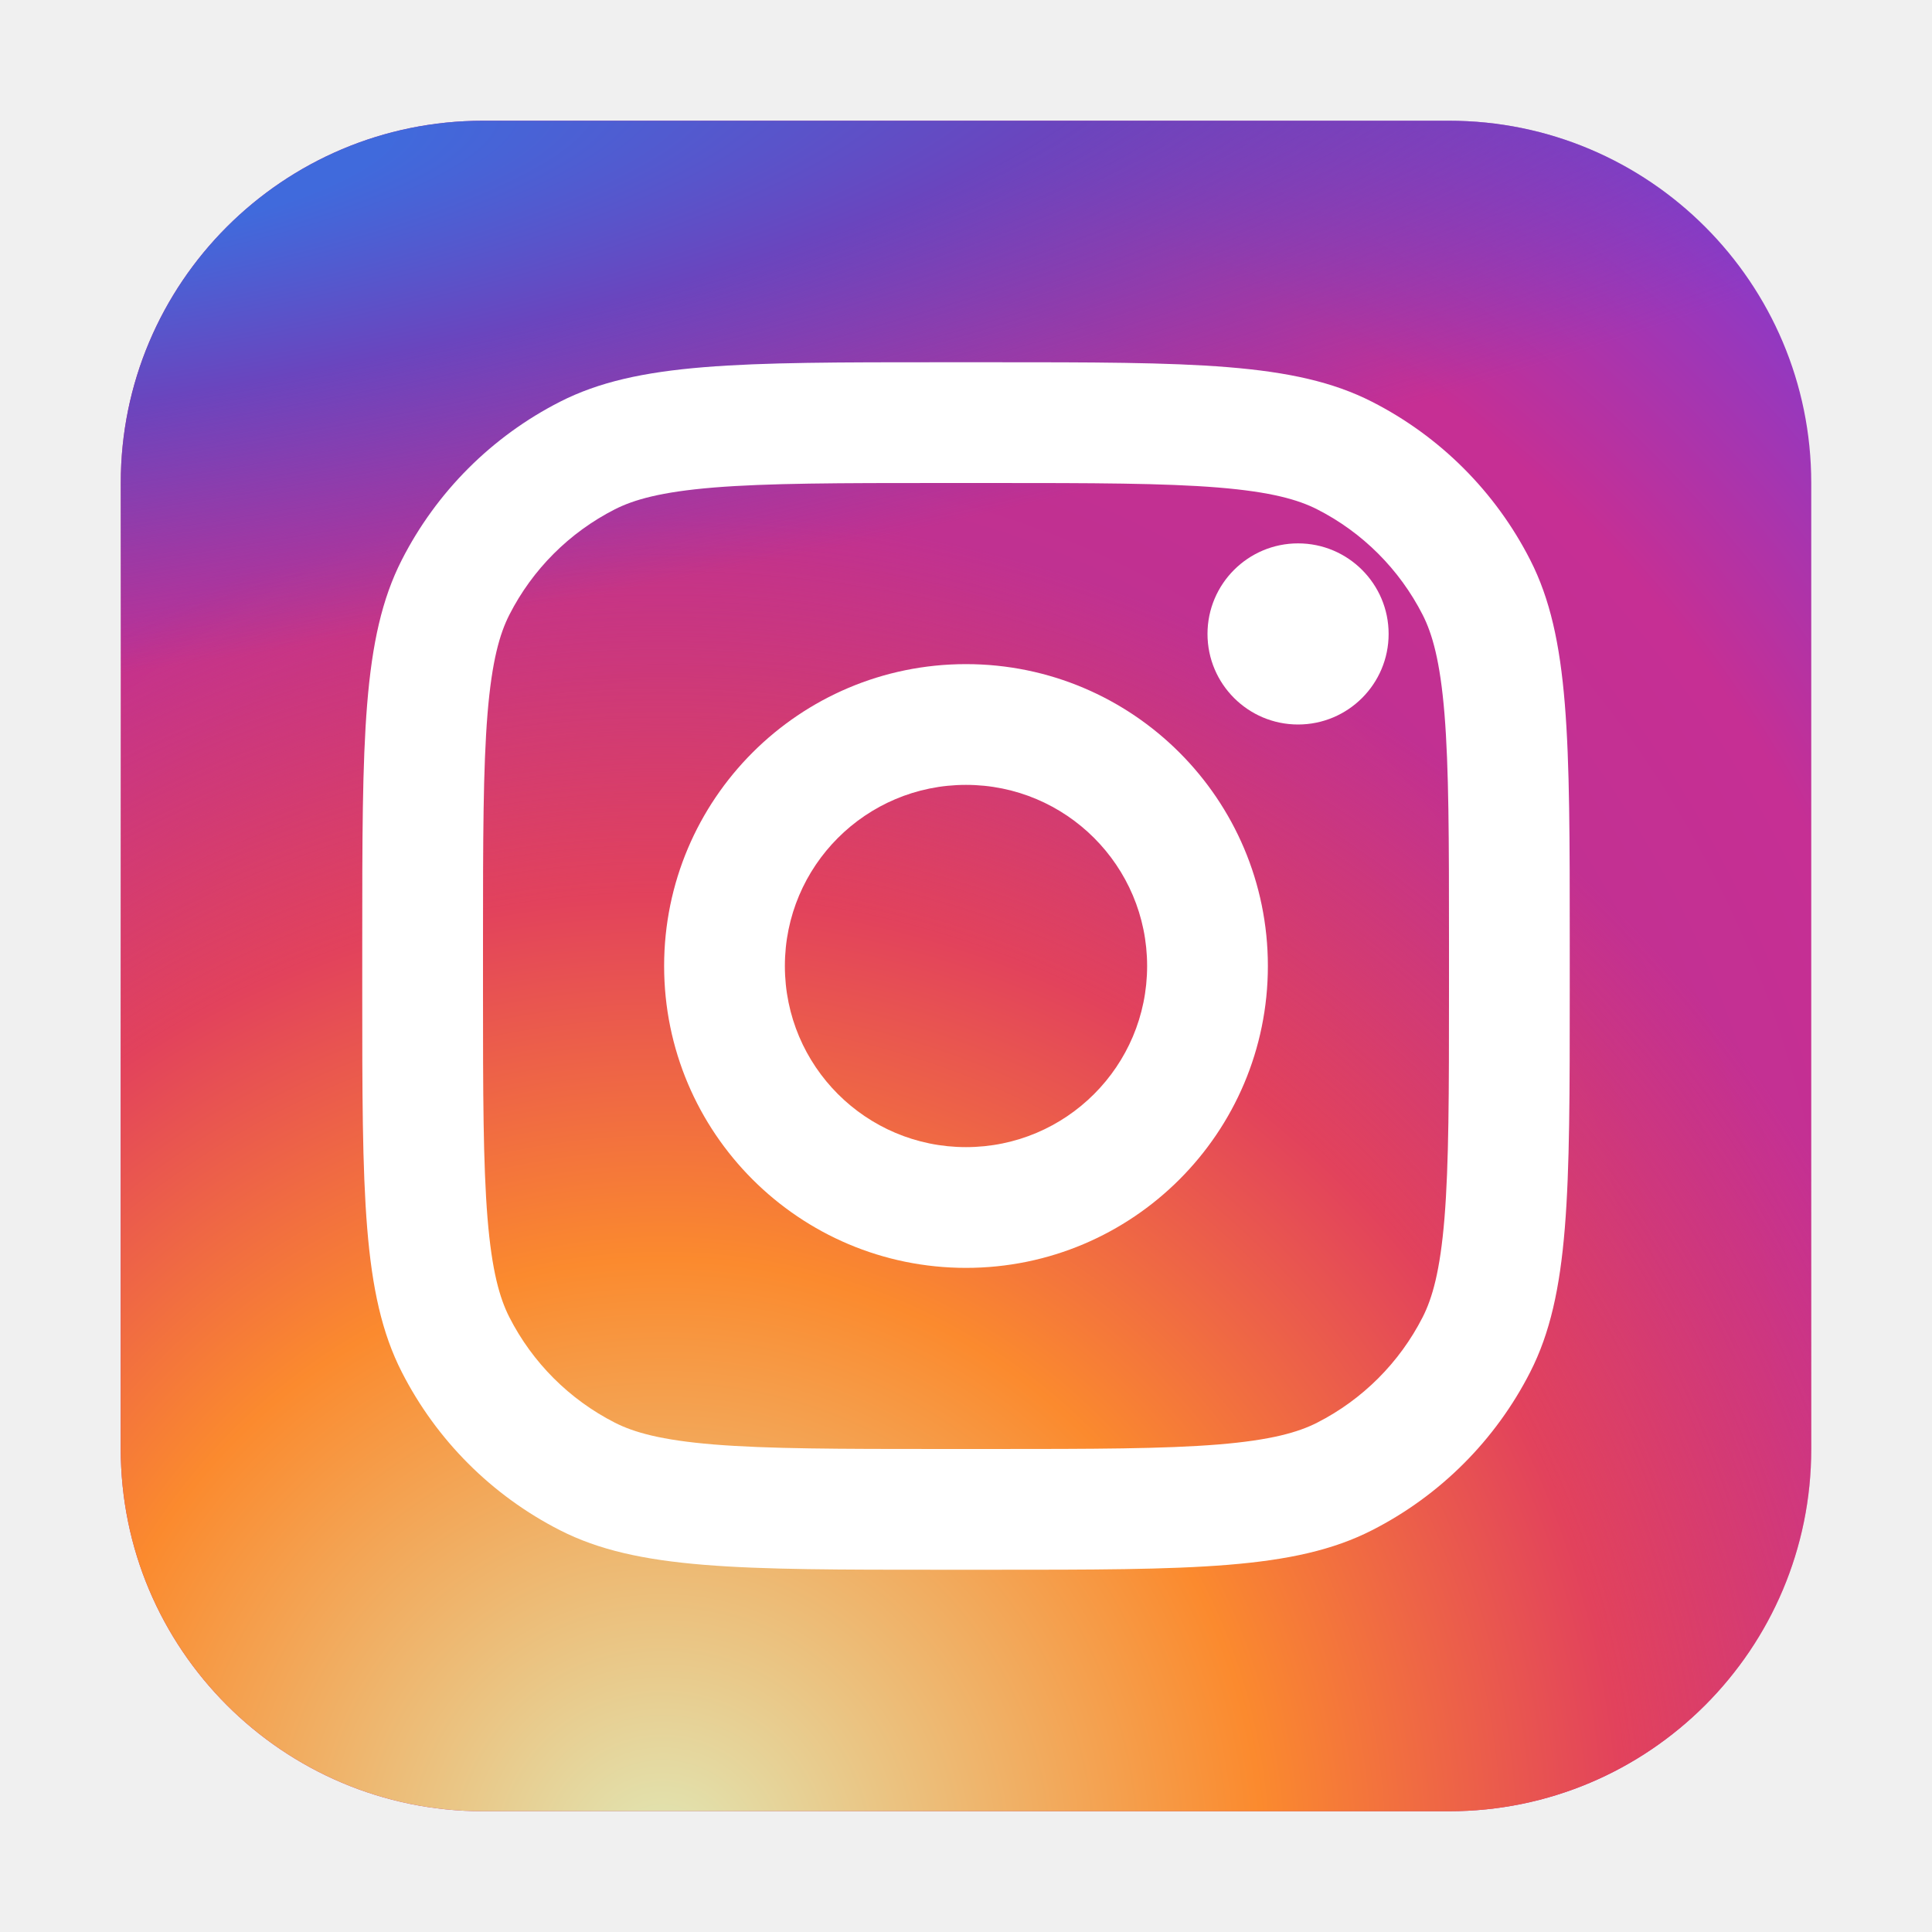
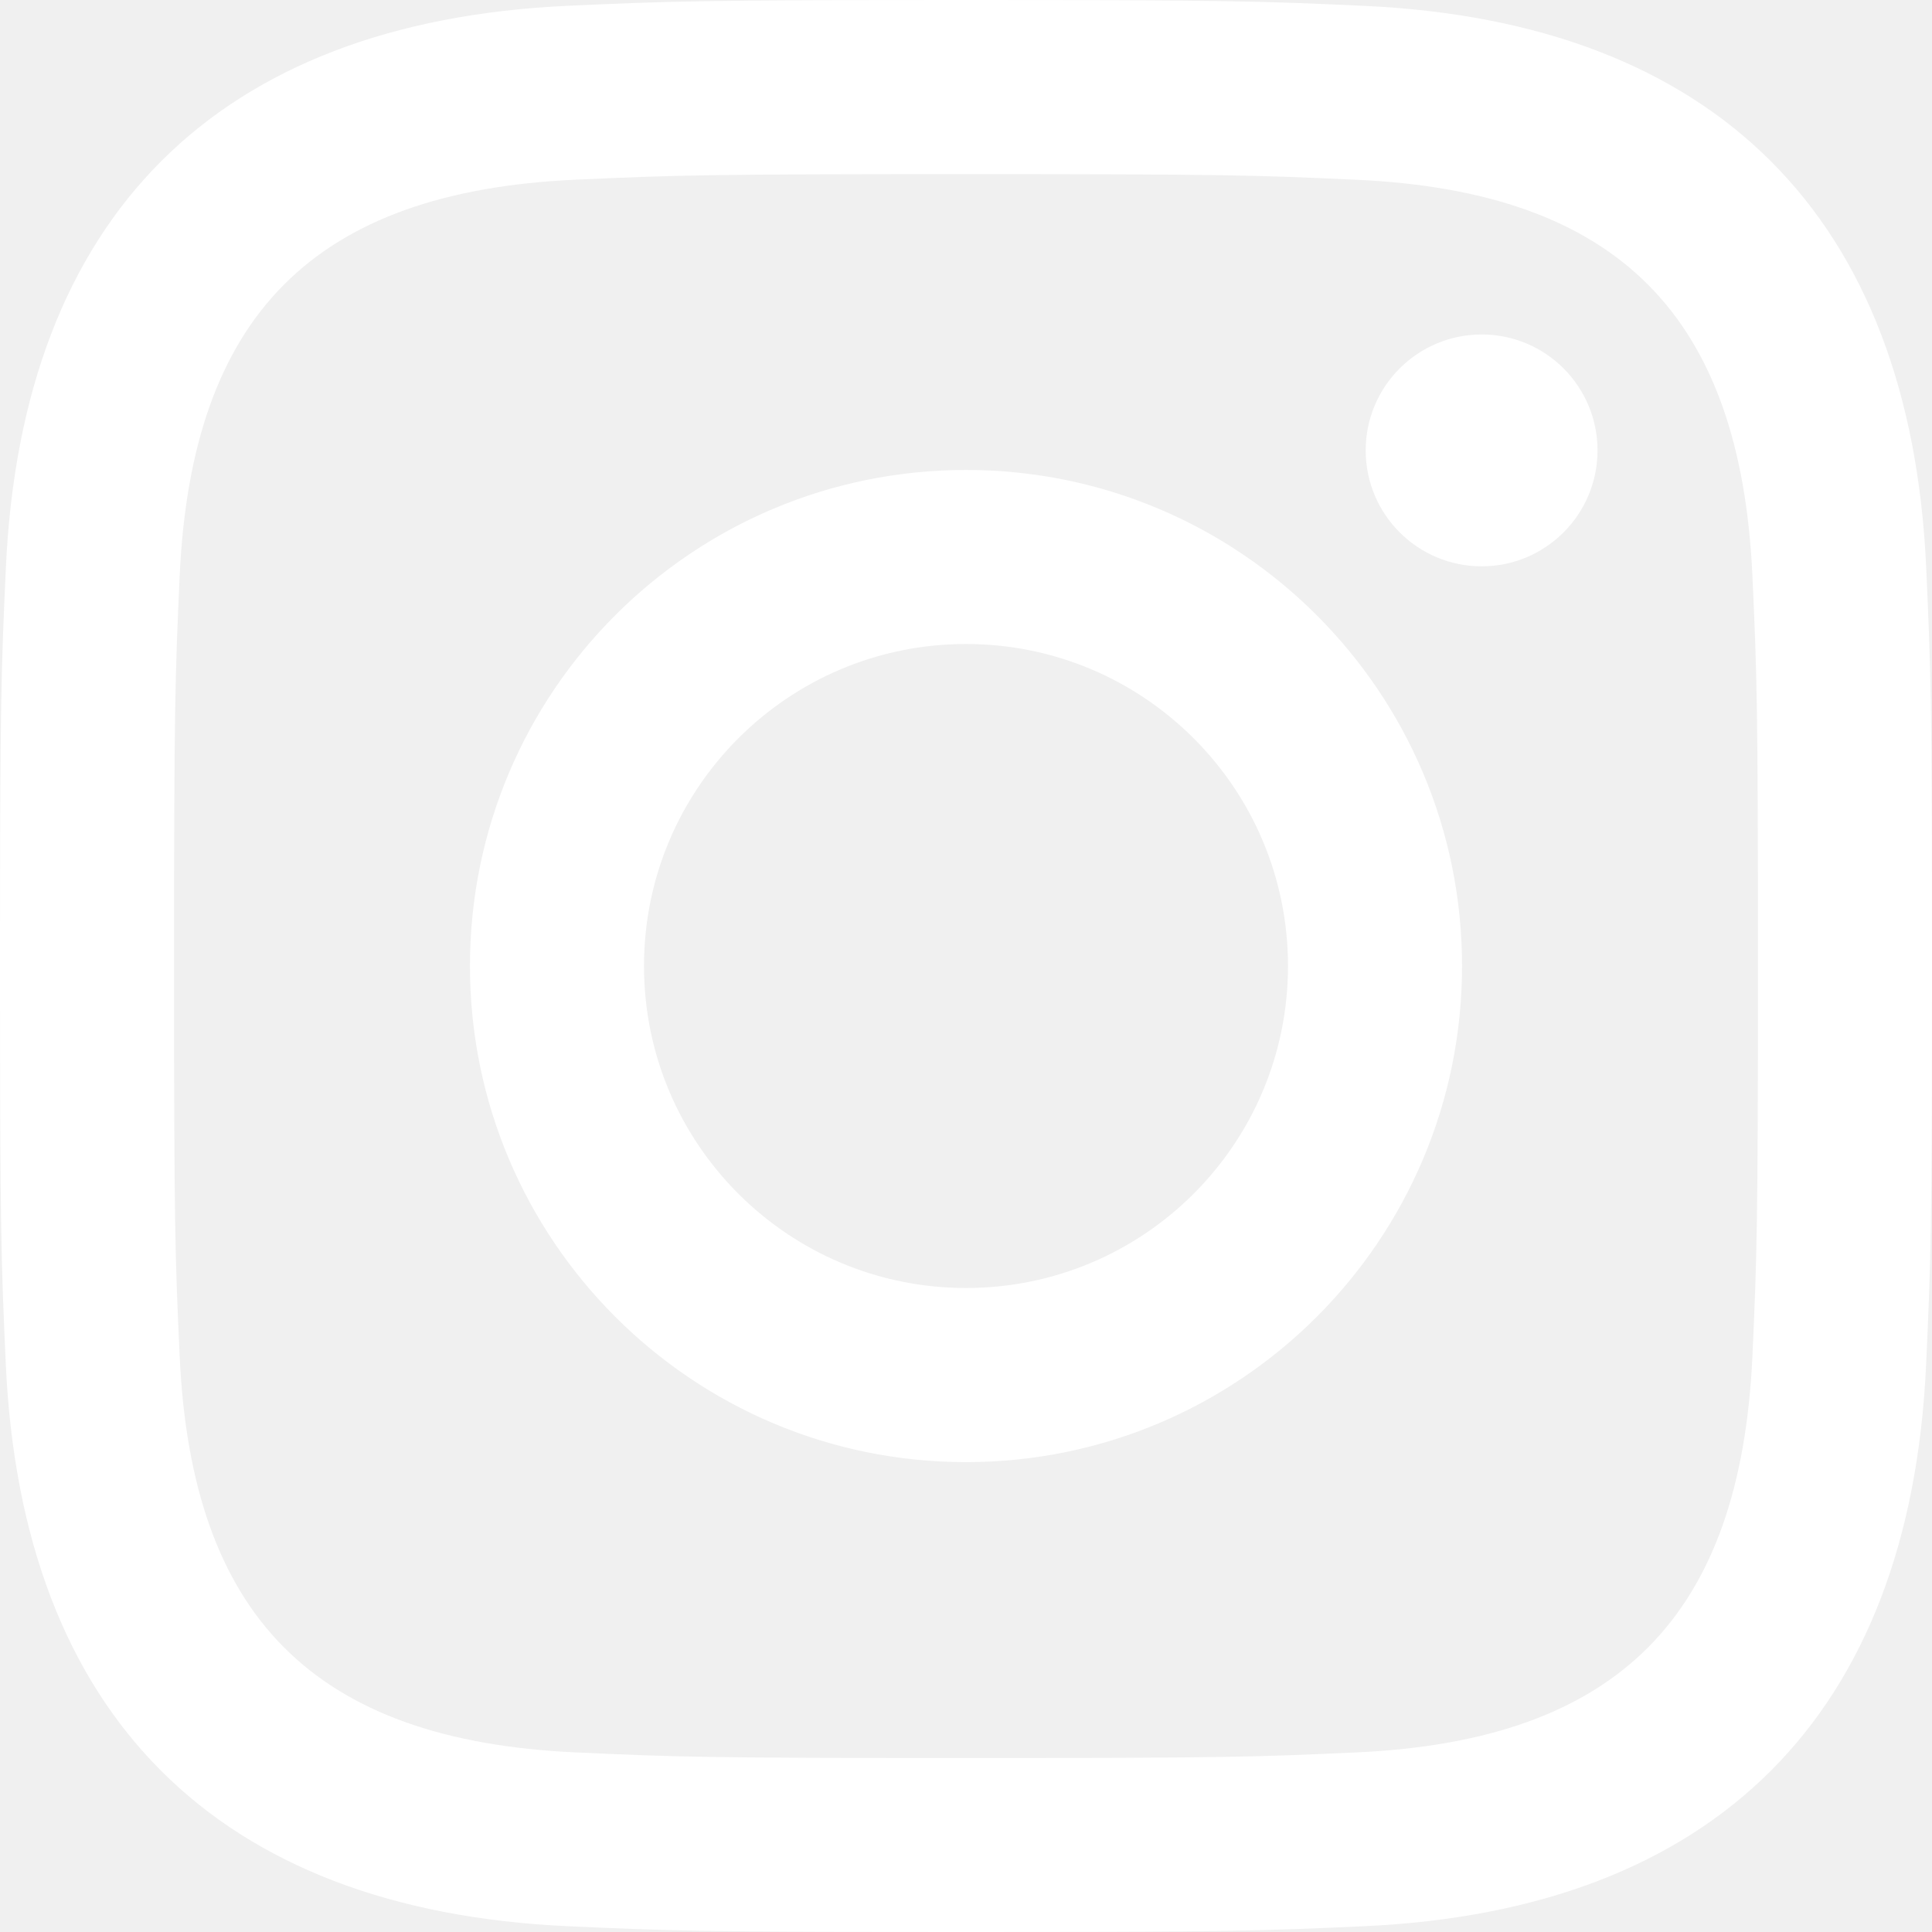
- <svg xmlns="http://www.w3.org/2000/svg" width="800px" height="800px" viewBox="0 0 32 32" fill="none">
-   <rect x="2" y="2" width="28" height="28" rx="6" fill="url(#paint0_radial_87_7153)" />
-   <rect x="2" y="2" width="28" height="28" rx="6" fill="url(#paint1_radial_87_7153)" />
-   <rect x="2" y="2" width="28" height="28" rx="6" fill="url(#paint2_radial_87_7153)" />
-   <path d="M23 10.5C23 11.328 22.328 12 21.5 12C20.672 12 20 11.328 20 10.5C20 9.672 20.672 9 21.5 9C22.328 9 23 9.672 23 10.5Z" fill="white" />
-   <path fill-rule="evenodd" clip-rule="evenodd" d="M16 21C18.761 21 21 18.761 21 16C21 13.239 18.761 11 16 11C13.239 11 11 13.239 11 16C11 18.761 13.239 21 16 21ZM16 19C17.657 19 19 17.657 19 16C19 14.343 17.657 13 16 13C14.343 13 13 14.343 13 16C13 17.657 14.343 19 16 19Z" fill="white" />
-   <path fill-rule="evenodd" clip-rule="evenodd" d="M6 15.6C6 12.24 6 10.559 6.654 9.276C7.229 8.147 8.147 7.229 9.276 6.654C10.559 6 12.24 6 15.6 6H16.4C19.76 6 21.441 6 22.724 6.654C23.853 7.229 24.771 8.147 25.346 9.276C26 10.559 26 12.24 26 15.6V16.4C26 19.76 26 21.441 25.346 22.724C24.771 23.853 23.853 24.771 22.724 25.346C21.441 26 19.76 26 16.4 26H15.6C12.24 26 10.559 26 9.276 25.346C8.147 24.771 7.229 23.853 6.654 22.724C6 21.441 6 19.76 6 16.4V15.6ZM15.6 8H16.4C18.113 8 19.278 8.002 20.178 8.075C21.055 8.147 21.503 8.277 21.816 8.436C22.569 8.819 23.18 9.431 23.564 10.184C23.723 10.497 23.853 10.945 23.925 11.822C23.998 12.722 24 13.887 24 15.6V16.4C24 18.113 23.998 19.278 23.925 20.178C23.853 21.055 23.723 21.503 23.564 21.816C23.18 22.569 22.569 23.18 21.816 23.564C21.503 23.723 21.055 23.853 20.178 23.925C19.278 23.998 18.113 24 16.4 24H15.6C13.887 24 12.722 23.998 11.822 23.925C10.945 23.853 10.497 23.723 10.184 23.564C9.431 23.18 8.819 22.569 8.436 21.816C8.277 21.503 8.147 21.055 8.075 20.178C8.002 19.278 8 18.113 8 16.4V15.6C8 13.887 8.002 12.722 8.075 11.822C8.147 10.945 8.277 10.497 8.436 10.184C8.819 9.431 9.431 8.819 10.184 8.436C10.497 8.277 10.945 8.147 11.822 8.075C12.722 8.002 13.887 8 15.6 8Z" fill="white" />
-   <defs>
-     <radialGradient id="paint0_radial_87_7153" cx="0" cy="0" r="1" gradientUnits="userSpaceOnUse" gradientTransform="translate(12 23) rotate(-55.3758) scale(25.5196)">
-       <stop stop-color="#B13589" />
-       <stop offset="0.793" stop-color="#C62F94" />
-       <stop offset="1" stop-color="#8A3AC8" />
-     </radialGradient>
-     <radialGradient id="paint1_radial_87_7153" cx="0" cy="0" r="1" gradientUnits="userSpaceOnUse" gradientTransform="translate(11 31) rotate(-65.1363) scale(22.5942)">
-       <stop stop-color="#E0E8B7" />
-       <stop offset="0.445" stop-color="#FB8A2E" />
-       <stop offset="0.715" stop-color="#E2425C" />
-       <stop offset="1" stop-color="#E2425C" stop-opacity="0" />
-     </radialGradient>
-     <radialGradient id="paint2_radial_87_7153" cx="0" cy="0" r="1" gradientUnits="userSpaceOnUse" gradientTransform="translate(0.500002 3) rotate(-8.1301) scale(38.8909 8.31836)">
-       <stop offset="0.157" stop-color="#406ADC" />
-       <stop offset="0.468" stop-color="#6A45BE" />
-       <stop offset="1" stop-color="#6A45BE" stop-opacity="0" />
-     </radialGradient>
-   </defs>
+ <svg xmlns="http://www.w3.org/2000/svg" fill="white" width="24" height="24" viewBox="0 0 24 24">
+   <path d="M12 2.163c3.204 0 3.584.012 4.85.07 3.252.148 4.771 1.691 4.919 4.919.058 1.265.069 1.645.069 4.849 0 3.205-.012 3.584-.069 4.849-.149 3.225-1.664 4.771-4.919 4.919-1.266.058-1.644.07-4.85.07-3.204 0-3.584-.012-4.849-.07-3.26-.149-4.771-1.699-4.919-4.92-.058-1.265-.07-1.644-.07-4.849 0-3.204.013-3.583.07-4.849.149-3.227 1.664-4.771 4.919-4.919 1.266-.057 1.645-.069 4.849-.069zm0-2.163c-3.259 0-3.667.014-4.947.072-4.358.2-6.78 2.618-6.98 6.98-.059 1.281-.073 1.689-.073 4.948 0 3.259.014 3.668.072 4.948.2 4.358 2.618 6.78 6.98 6.98 1.281.058 1.689.072 4.948.072 3.259 0 3.668-.014 4.948-.072 4.354-.2 6.782-2.618 6.979-6.98.059-1.28.073-1.689.073-4.948 0-3.259-.014-3.667-.072-4.947-.196-4.354-2.617-6.78-6.979-6.98-1.281-.059-1.69-.073-4.949-.073zm0 5.838c-3.403 0-6.162 2.759-6.162 6.162s2.759 6.163 6.162 6.163 6.162-2.759 6.162-6.163c0-3.403-2.759-6.162-6.162-6.162zm0 10.162c-2.209 0-4-1.79-4-4 0-2.209 1.791-4 4-4s4 1.791 4 4c0 2.21-1.791 4-4 4zm6.406-11.845c-.796 0-1.441.645-1.441 1.44s.645 1.44 1.441 1.44c.795 0 1.439-.645 1.439-1.44s-.644-1.44-1.439-1.44z" />
</svg>
